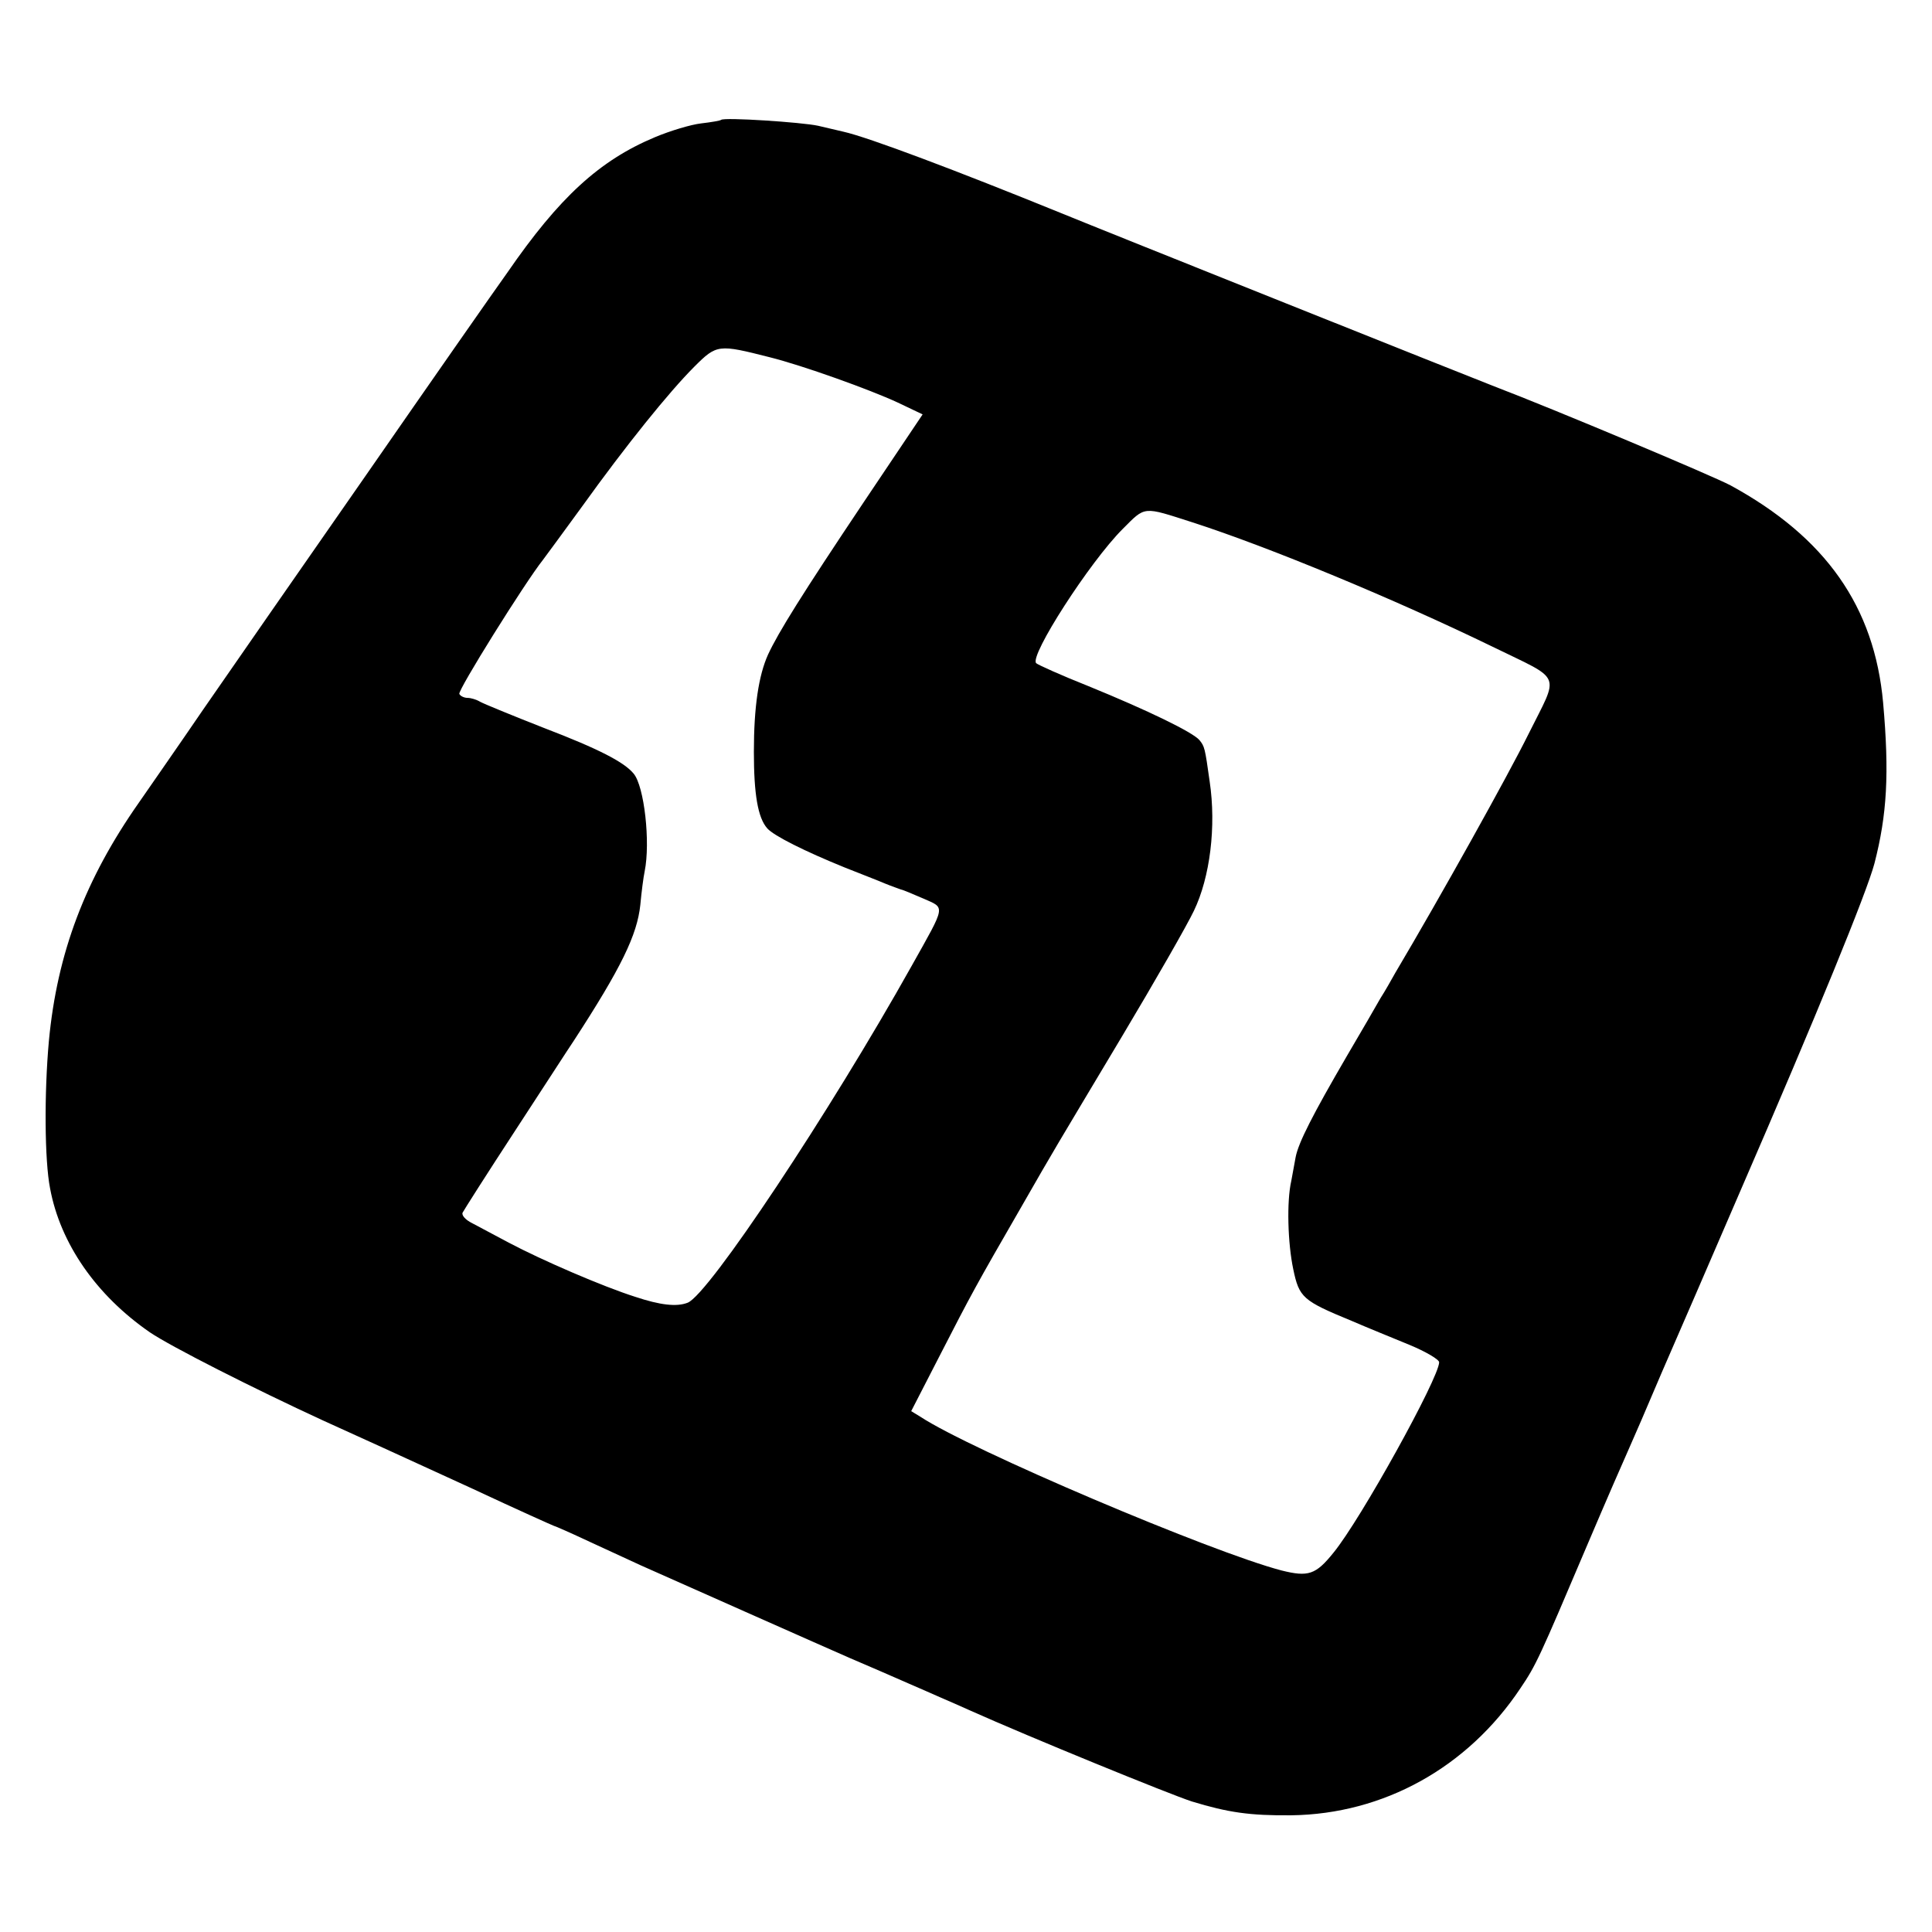
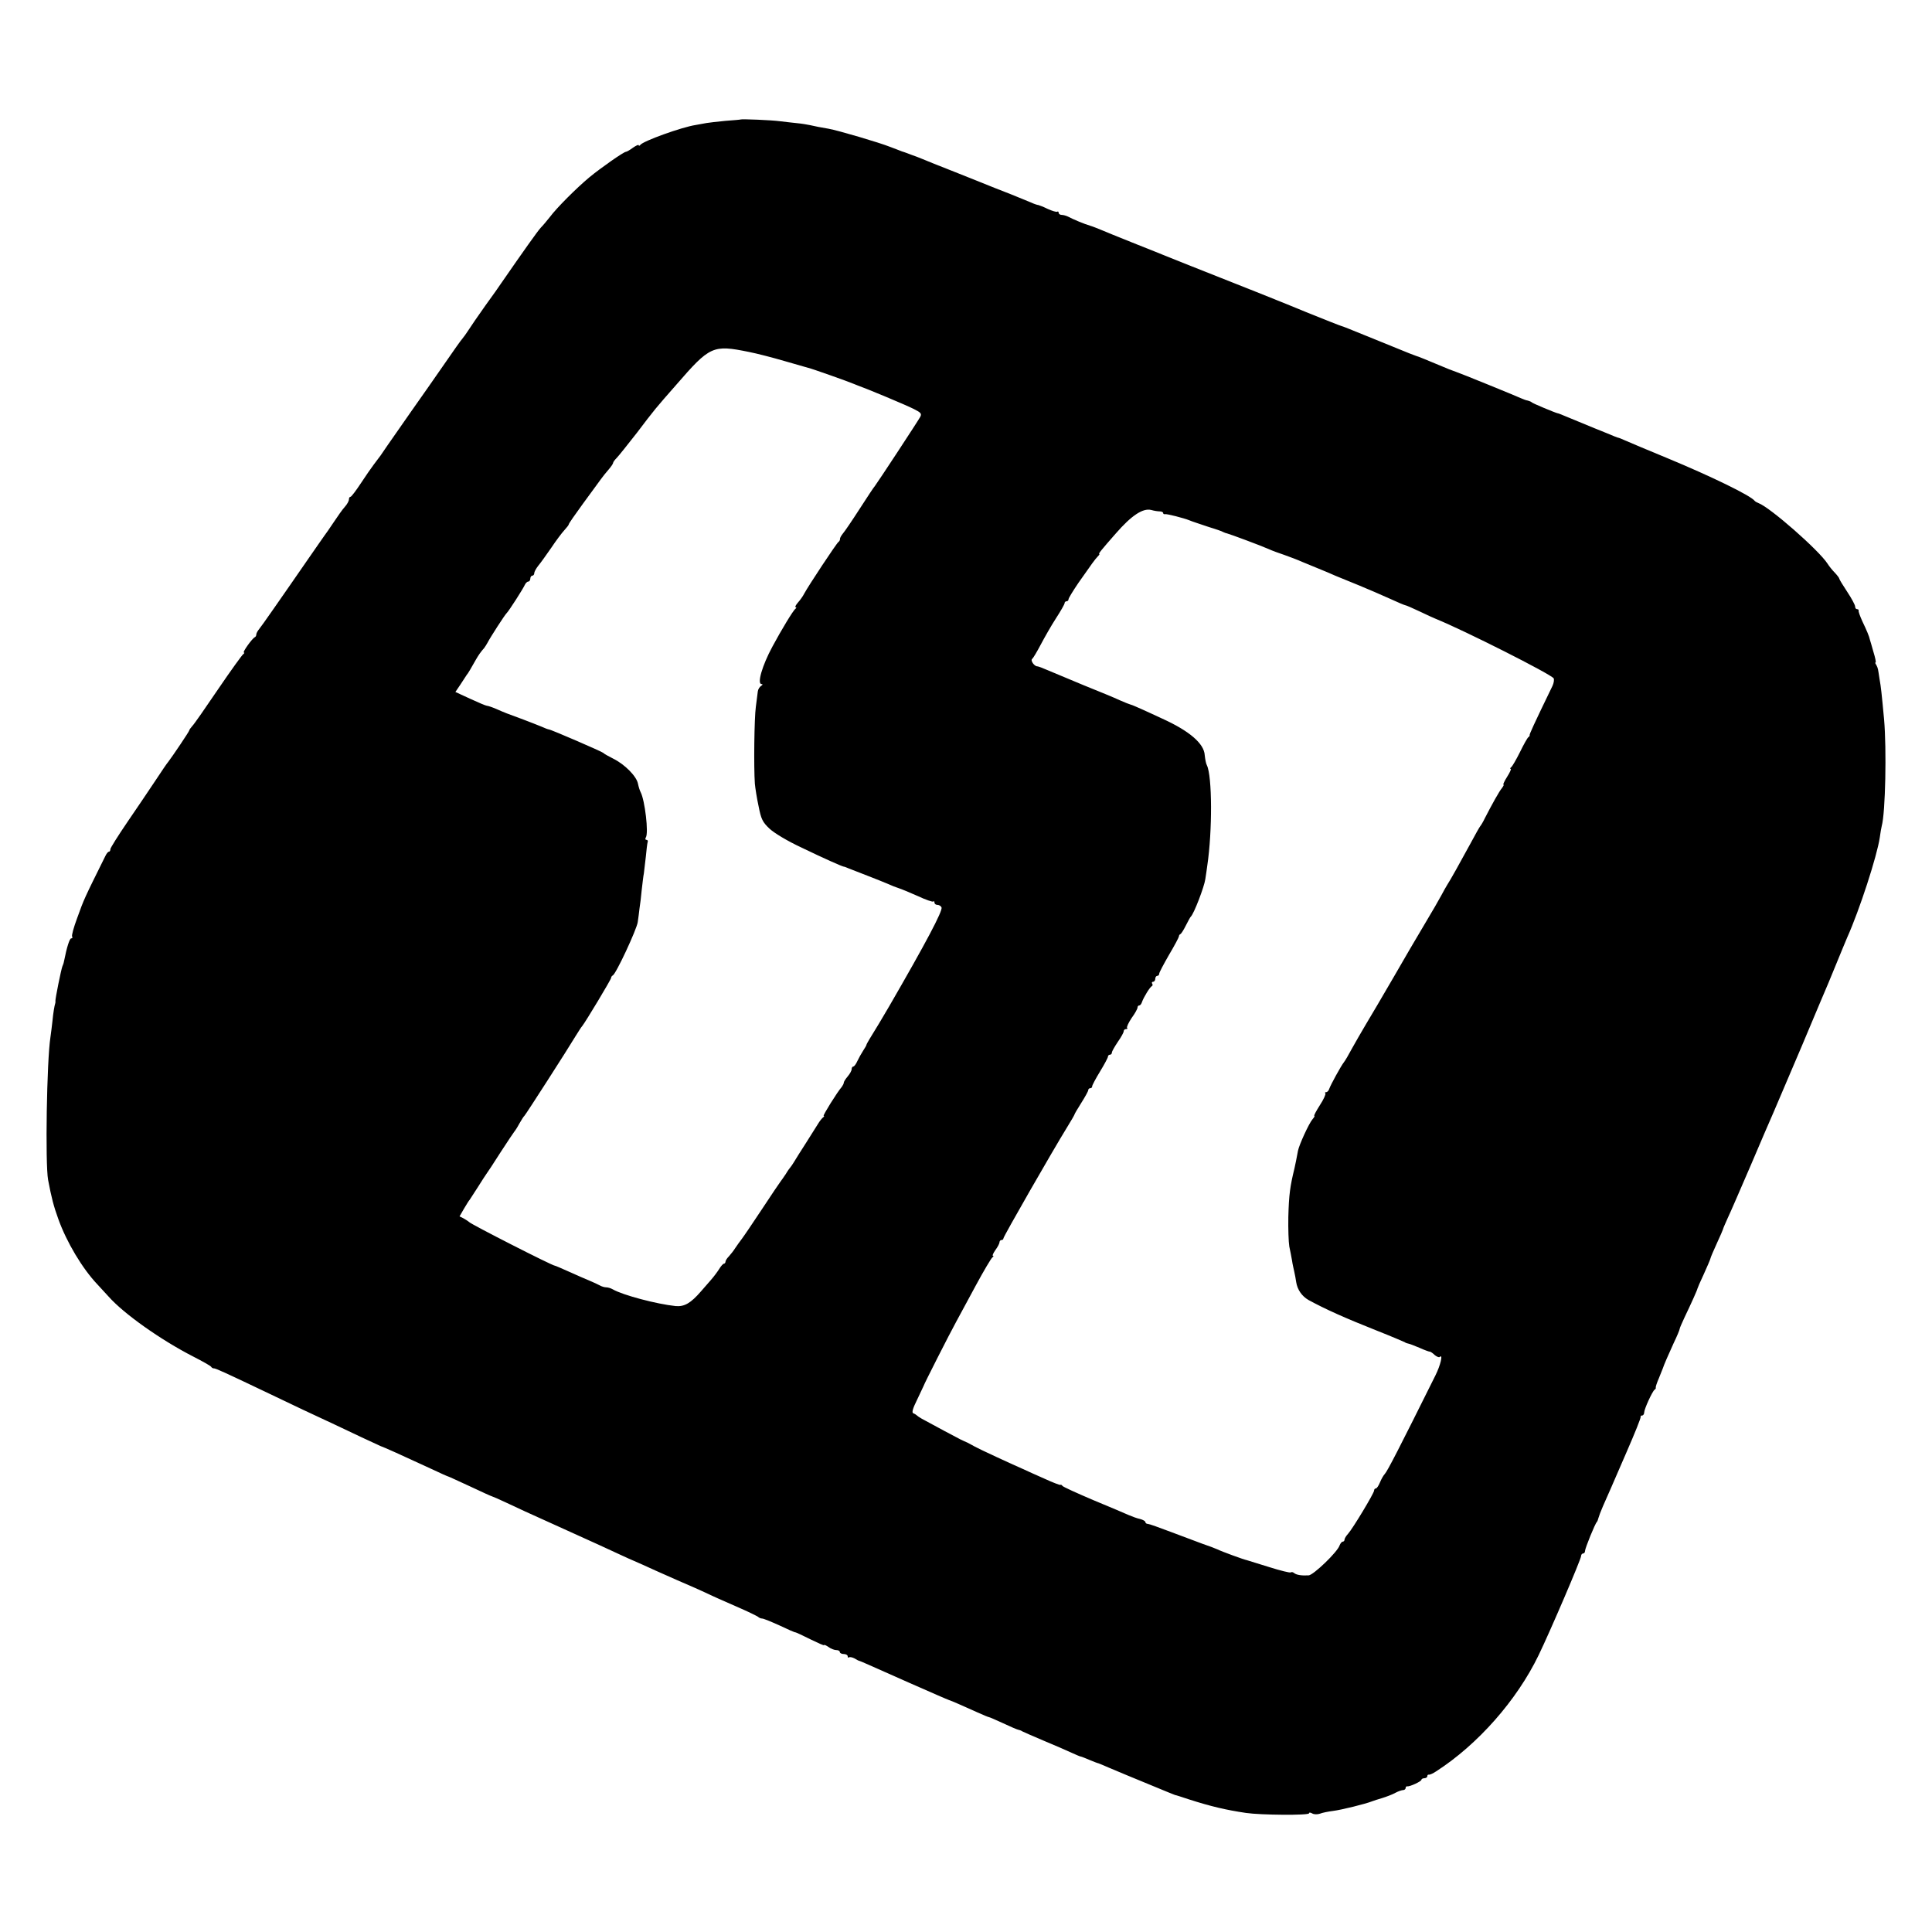
- <svg xmlns="http://www.w3.org/2000/svg" version="1.0" width="490pt" height="490pt" viewBox="0 0 490 490" preserveAspectRatio="xMidYMid meet">
-   <g transform="translate(0,490) scale(0.1,-0.1)" fill="#000000" stroke="none">
-     <path d="M1829 4596 c-2 -2 -25 -6 -51 -9 -26 -3 -79 -19 -117 -35 -141 -59 -243 -153 -374 -343 -33 -46 -195 -278 -360 -516 -166 -238 -351 -505 -412 -593 -60 -88 -134 -194 -163 -236 -136 -194 -207 -381 -228 -604 -12 -132 -11 -303 3 -374 26 -140 117 -271 253 -365 53 -36 262 -142 440 -224 104 -47 176 -80 379 -173 111 -52 205 -94 206 -94 2 0 43 -18 92 -41 48 -22 106 -49 128 -59 47 -21 486 -216 530 -235 56 -24 100 -43 150 -65 28 -12 64 -28 80 -35 17 -7 50 -22 75 -33 152 -68 507 -213 563 -231 92 -28 147 -36 252 -35 234 3 447 121 581 322 40 59 48 77 169 362 48 113 96 223 106 245 10 22 48 110 84 195 37 85 126 290 197 455 197 454 323 763 342 835 32 124 38 228 22 408 -22 243 -145 419 -387 551 -45 24 -447 193 -599 251 -62 24 -983 392 -1100 440 -263 107 -488 192 -551 206 -13 3 -42 10 -64 15 -41 9 -239 22 -246 15z m123 -602 c84 -21 254 -82 325 -115 l63 -30 -149 -222 c-158 -236 -217 -331 -243 -387 -24 -53 -36 -133 -36 -247 0 -107 10 -167 34 -194 17 -19 95 -58 196 -99 40 -16 87 -34 103 -41 17 -7 35 -13 40 -15 6 -1 31 -12 57 -23 56 -25 58 -14 -30 -171 -207 -370 -515 -834 -568 -854 -28 -11 -70 -6 -133 15 -82 26 -237 93 -320 137 -36 19 -79 42 -94 50 -16 8 -26 19 -24 26 3 6 62 99 132 206 70 107 137 211 150 230 121 186 161 269 169 345 3 33 8 71 11 85 15 74 -1 216 -28 248 -24 29 -87 62 -228 116 -79 31 -152 61 -161 66 -10 6 -24 10 -32 10 -8 0 -18 4 -21 10 -5 8 166 282 212 340 6 8 51 69 99 135 112 156 221 291 285 355 57 57 61 57 191 24z m1073 -419 c195 -63 513 -195 760 -315 180 -88 170 -64 92 -221 -53 -107 -223 -412 -338 -606 -10 -18 -27 -48 -38 -65 -10 -18 -49 -85 -86 -148 -85 -146 -122 -218 -129 -255 -3 -17 -8 -43 -11 -60 -12 -52 -9 -158 5 -224 15 -72 24 -80 148 -131 39 -17 106 -44 147 -61 41 -17 75 -37 75 -44 0 -39 -199 -399 -268 -483 -45 -56 -64 -62 -132 -45 -179 47 -789 306 -916 390 l-23 14 73 142 c79 154 92 178 204 372 94 164 80 139 258 437 83 139 165 282 182 318 41 85 57 214 40 328 -12 86 -13 89 -26 105 -17 20 -130 75 -282 137 -68 27 -128 54 -132 58 -18 18 136 257 219 340 59 59 50 58 178 17z" />
+ <svg xmlns="http://www.w3.org/2000/svg" version="1.0" width="980pt" height="980pt" viewBox="0 0 980 980" preserveAspectRatio="xMidYMid meet">
+   <g transform="translate(0,980) scale(0.1,-0.1)" fill="#000000" stroke="none">
+     <path d="M3757 9194 c-1 -1 -36 -4 -77 -7 -41 -4 -85 -9 -96 -11 -12 -2 -37 -7 -55 -10 -72 -11 -268 -82 -281 -101 -4 -5 -8 -6 -8 -2 0 5 -13 -1 -29 -12 -16 -12 -32 -21 -36 -21 -11 0 -128 -82 -185 -129 -67 -56 -166 -155 -201 -202 -15 -19 -35 -43 -46 -54 -15 -16 -84 -113 -203 -285 -5 -8 -40 -58 -78 -110 -37 -52 -76 -109 -86 -125 -11 -17 -24 -35 -30 -42 -6 -6 -47 -64 -91 -128 -44 -63 -120 -173 -170 -243 -49 -70 -103 -148 -120 -172 -34 -51 -36 -53 -68 -95 -12 -16 -43 -60 -67 -97 -25 -38 -48 -68 -52 -68 -5 0 -8 -6 -8 -13 0 -8 -9 -25 -21 -38 -12 -13 -37 -49 -57 -79 -20 -30 -40 -59 -45 -65 -4 -5 -43 -62 -87 -125 -44 -63 -84 -122 -90 -130 -6 -8 -42 -60 -80 -115 -38 -55 -74 -105 -80 -112 -5 -7 -10 -16 -10 -22 0 -5 -3 -11 -7 -13 -13 -5 -65 -78 -56 -78 4 0 3 -4 -3 -8 -6 -4 -63 -83 -127 -177 -63 -93 -122 -178 -131 -187 -9 -10 -16 -20 -16 -23 0 -5 -84 -130 -107 -160 -5 -5 -34 -48 -65 -95 -31 -47 -95 -141 -142 -210 -47 -69 -86 -131 -86 -137 0 -7 -3 -13 -7 -13 -5 0 -13 -10 -19 -23 -108 -218 -107 -215 -143 -315 -17 -46 -29 -88 -25 -93 3 -5 1 -9 -5 -9 -8 0 -23 -48 -35 -110 -1 -8 -5 -22 -9 -30 -7 -17 -37 -167 -36 -178 1 -4 0 -9 -1 -12 -4 -12 -10 -48 -14 -90 -3 -25 -7 -61 -10 -80 -19 -120 -27 -644 -12 -725 17 -90 28 -133 52 -199 42 -117 122 -251 198 -331 22 -24 48 -52 57 -62 77 -87 265 -220 429 -304 47 -24 88 -47 91 -52 3 -5 9 -8 13 -8 7 2 63 -24 256 -116 69 -33 157 -75 195 -93 131 -61 210 -98 300 -141 50 -23 92 -43 95 -44 18 -6 107 -46 258 -116 46 -22 85 -39 87 -39 2 0 51 -23 110 -50 59 -28 108 -50 110 -50 2 0 37 -15 77 -34 68 -32 100 -47 238 -109 205 -93 292 -132 340 -155 30 -14 57 -26 60 -27 3 -1 25 -11 50 -22 25 -12 102 -46 172 -77 70 -30 135 -59 145 -64 26 -13 96 -44 183 -82 41 -18 79 -37 85 -41 5 -5 14 -9 21 -9 7 0 46 -16 88 -35 42 -20 78 -36 81 -35 3 0 37 -16 75 -35 39 -19 70 -33 70 -30 0 4 10 -1 22 -9 12 -9 30 -16 40 -16 10 0 18 -4 18 -10 0 -5 9 -10 20 -10 11 0 20 -5 20 -12 0 -6 3 -8 6 -5 4 3 16 1 28 -5 11 -7 23 -13 26 -13 7 -2 34 -14 250 -110 107 -47 200 -88 205 -89 11 -3 65 -27 143 -62 29 -13 55 -24 58 -24 3 0 35 -14 72 -31 36 -17 71 -32 77 -33 5 -1 15 -4 20 -8 6 -3 55 -25 110 -48 55 -23 118 -50 141 -61 22 -10 43 -19 46 -19 3 0 23 -8 44 -17 22 -9 42 -17 45 -17 3 -1 28 -11 55 -23 42 -18 95 -40 299 -124 17 -7 32 -13 35 -14 3 0 34 -10 70 -22 112 -36 189 -54 290 -69 74 -11 320 -13 320 -2 0 5 7 5 17 -1 9 -5 26 -5 38 -1 12 5 42 11 66 14 42 5 167 36 199 49 8 3 32 11 53 17 22 7 51 18 65 26 15 8 33 14 40 14 6 0 12 5 12 10 0 6 3 9 8 9 12 -3 72 25 72 33 0 4 7 8 15 8 8 0 15 5 15 10 0 6 3 9 8 8 4 -1 21 6 37 17 211 136 409 360 520 590 59 122 215 486 215 502 0 7 5 13 10 13 6 0 10 6 10 13 0 13 51 139 60 147 3 3 6 12 8 20 2 8 12 35 23 60 28 62 36 82 120 275 41 94 73 173 71 178 -1 4 2 7 8 7 5 0 10 7 10 15 0 17 41 107 53 116 5 3 7 8 6 10 -2 2 5 24 16 49 10 25 19 47 20 50 4 14 29 71 55 128 17 35 30 67 30 71 0 4 11 29 24 57 34 71 66 142 66 147 0 2 14 35 32 73 17 38 33 74 34 80 1 6 16 41 33 78 17 37 31 69 31 71 0 3 11 28 24 57 14 29 66 150 117 268 50 118 102 238 114 265 12 28 77 181 145 340 67 160 128 304 135 320 7 17 23 55 35 85 31 76 50 121 60 145 62 138 151 412 165 506 3 24 8 51 10 59 19 68 25 391 12 540 -13 140 -16 166 -23 205 -3 22 -7 45 -8 50 -1 6 -5 16 -9 23 -5 6 -6 12 -3 12 3 0 -2 24 -11 53 -8 28 -16 57 -18 62 -3 16 -16 47 -39 95 -11 25 -20 48 -18 53 1 4 -3 7 -8 7 -6 0 -10 6 -10 14 0 7 -18 41 -40 74 -22 33 -40 63 -40 66 0 4 -10 17 -22 30 -13 13 -30 34 -38 47 -44 68 -291 285 -350 307 -8 3 -17 8 -20 12 -21 27 -223 125 -440 215 -102 42 -199 83 -217 91 -17 8 -33 14 -36 14 -2 0 -22 8 -43 17 -22 9 -41 17 -44 18 -3 1 -16 6 -30 12 -14 6 -50 21 -80 33 -30 12 -66 27 -80 33 -14 6 -27 11 -30 11 -13 3 -126 50 -130 55 -3 3 -12 7 -20 9 -8 1 -24 7 -35 12 -28 13 -318 131 -330 134 -5 2 -21 8 -35 13 -125 52 -156 65 -165 67 -5 2 -22 8 -37 14 -28 11 -250 102 -303 123 -16 7 -34 13 -40 15 -5 1 -86 33 -180 71 -93 39 -354 143 -580 232 -225 90 -428 171 -450 181 -22 9 -51 21 -65 25 -28 8 -86 32 -112 46 -10 5 -25 9 -33 9 -8 0 -15 5 -15 11 0 5 -3 8 -8 5 -4 -2 -25 4 -47 14 -22 11 -44 19 -48 20 -5 0 -23 6 -40 14 -42 18 -160 65 -177 71 -3 1 -18 7 -35 14 -16 7 -93 37 -170 68 -77 30 -151 60 -165 66 -14 6 -27 11 -30 12 -3 1 -14 5 -25 9 -11 4 -33 13 -50 18 -16 6 -43 17 -60 23 -52 21 -262 83 -312 92 -41 7 -68 12 -93 18 -14 3 -43 8 -65 10 -22 2 -62 7 -88 10 -43 6 -196 12 -200 9z m41 -1179 c41 -8 122 -29 180 -46 59 -17 114 -33 122 -35 16 -3 205 -70 230 -81 8 -3 17 -7 20 -8 48 -17 245 -99 286 -120 36 -18 41 -24 31 -41 -12 -22 -217 -334 -229 -349 -5 -5 -40 -58 -78 -117 -38 -59 -76 -115 -85 -125 -8 -10 -15 -22 -14 -27 0 -5 -3 -12 -8 -15 -10 -7 -154 -225 -173 -261 -7 -14 -22 -35 -33 -47 -11 -13 -16 -23 -11 -23 5 0 4 -4 -1 -8 -11 -7 -72 -108 -117 -192 -52 -96 -79 -190 -55 -190 7 0 6 -4 -2 -9 -8 -5 -16 -18 -17 -28 -1 -10 -6 -45 -10 -78 -8 -57 -11 -305 -5 -390 2 -22 10 -74 19 -115 13 -66 20 -80 56 -114 24 -22 90 -62 161 -95 116 -56 204 -95 215 -97 3 0 14 -4 25 -9 11 -4 54 -21 95 -37 41 -16 89 -35 105 -42 17 -8 40 -17 53 -21 13 -4 56 -22 97 -40 40 -19 76 -31 79 -28 3 4 6 1 6 -5 0 -7 7 -12 15 -12 9 0 18 -6 21 -13 6 -18 -79 -179 -266 -502 -24 -42 -80 -135 -99 -165 -8 -14 -16 -27 -16 -30 0 -3 -8 -16 -17 -30 -9 -14 -22 -37 -29 -52 -7 -16 -16 -28 -21 -28 -4 0 -8 -6 -8 -13 0 -8 -9 -24 -20 -37 -11 -13 -20 -27 -20 -32 0 -5 -5 -14 -10 -21 -23 -26 -98 -147 -92 -147 4 0 3 -4 -3 -8 -5 -4 -15 -16 -22 -27 -7 -11 -35 -56 -63 -100 -28 -44 -57 -89 -63 -100 -7 -11 -14 -22 -17 -25 -3 -3 -14 -18 -24 -35 -11 -16 -23 -34 -28 -40 -4 -5 -46 -67 -92 -137 -47 -71 -93 -139 -103 -152 -10 -13 -25 -34 -33 -46 -8 -13 -23 -32 -32 -42 -10 -10 -18 -22 -18 -28 0 -5 -4 -10 -8 -10 -4 0 -15 -12 -24 -27 -10 -16 -29 -41 -44 -58 -14 -16 -36 -41 -48 -55 -52 -60 -84 -79 -129 -75 -95 10 -267 55 -319 85 -10 6 -25 10 -33 10 -8 0 -23 4 -33 10 -9 5 -33 16 -52 24 -19 8 -66 28 -103 45 -38 17 -70 31 -73 31 -13 0 -425 210 -434 221 -3 3 -15 11 -27 18 l-22 11 22 38 c12 20 25 42 30 47 4 6 23 35 42 65 19 30 38 60 42 65 5 6 37 55 72 110 36 55 67 102 70 105 3 3 15 21 25 40 11 19 22 37 26 40 6 5 220 338 260 405 14 22 28 45 33 50 17 21 147 237 147 245 0 5 4 10 8 12 16 6 122 234 127 271 3 20 7 52 9 70 3 17 8 59 11 92 4 33 8 71 11 85 2 14 6 52 10 85 3 33 7 66 9 73 3 6 0 12 -6 12 -6 0 -7 6 -3 12 15 23 -5 188 -26 229 -5 9 -11 29 -14 44 -7 37 -66 97 -124 126 -26 13 -49 26 -52 30 -5 6 -266 119 -276 119 -3 0 -20 6 -37 14 -18 7 -59 24 -92 36 -85 31 -95 35 -138 54 -21 9 -42 16 -47 16 -5 0 -43 16 -84 35 l-76 35 25 37 c14 21 28 43 32 49 8 9 22 34 47 78 12 21 24 39 42 59 5 7 13 19 17 27 14 27 86 139 97 150 11 10 85 126 92 143 4 9 12 17 18 17 5 0 10 7 10 15 0 8 5 15 10 15 6 0 10 6 10 13 0 6 9 23 20 37 12 14 41 55 66 91 24 36 54 76 67 90 12 13 22 26 22 29 -1 3 32 50 72 105 40 55 81 110 90 123 9 13 27 35 40 50 13 15 23 30 23 34 0 4 8 15 18 25 10 10 56 68 103 128 91 120 92 121 200 244 170 196 185 203 367 166z m2085 -809 c9 0 17 -4 17 -8 0 -4 3 -7 8 -6 8 3 98 -20 127 -32 11 -5 52 -18 90 -31 39 -12 75 -24 80 -28 6 -3 15 -6 20 -7 13 -3 172 -62 210 -79 17 -8 53 -21 80 -30 28 -10 68 -25 90 -35 22 -9 60 -25 85 -35 25 -10 63 -26 85 -36 22 -9 76 -31 120 -49 44 -18 113 -48 153 -66 41 -19 77 -34 80 -34 4 0 36 -14 72 -31 36 -17 74 -35 85 -39 141 -57 583 -280 596 -301 3 -6 1 -23 -6 -38 -97 -200 -118 -247 -116 -250 1 -2 -1 -7 -6 -10 -5 -3 -24 -37 -43 -76 -19 -38 -39 -73 -45 -77 -5 -4 -7 -8 -2 -8 4 0 -4 -18 -18 -40 -14 -22 -22 -40 -19 -40 4 0 0 -7 -7 -17 -14 -16 -51 -83 -87 -153 -9 -19 -20 -37 -23 -40 -3 -3 -27 -45 -53 -94 -50 -92 -99 -180 -116 -206 -5 -8 -18 -31 -28 -50 -10 -19 -49 -87 -87 -150 -38 -63 -106 -180 -152 -260 -97 -166 -89 -153 -144 -245 -23 -38 -55 -95 -72 -125 -16 -30 -34 -61 -40 -68 -15 -19 -67 -114 -74 -134 -3 -10 -10 -18 -16 -18 -6 0 -8 -3 -4 -6 3 -4 -9 -31 -28 -60 -19 -30 -32 -54 -28 -54 3 0 -1 -8 -9 -17 -19 -22 -68 -130 -74 -160 -7 -39 -13 -67 -18 -90 -22 -90 -28 -132 -31 -246 -1 -59 1 -126 5 -150 5 -23 11 -55 14 -72 2 -16 8 -41 11 -55 3 -14 8 -38 10 -54 6 -38 29 -71 62 -90 86 -47 184 -91 348 -156 71 -28 134 -55 140 -58 5 -4 15 -7 21 -8 6 -1 31 -11 55 -21 24 -11 47 -19 50 -19 4 1 16 -7 26 -17 11 -9 23 -14 26 -10 18 17 4 -42 -22 -94 -182 -366 -243 -485 -257 -500 -6 -6 -17 -25 -24 -42 -7 -17 -16 -31 -21 -31 -5 0 -9 -5 -9 -11 0 -13 -109 -194 -132 -219 -10 -11 -18 -24 -18 -30 0 -5 -4 -10 -9 -10 -5 0 -12 -9 -16 -19 -10 -33 -133 -151 -157 -152 -36 -2 -62 2 -74 12 -6 5 -13 6 -17 3 -3 -3 -52 9 -109 27 -57 18 -107 33 -113 35 -16 3 -128 44 -150 55 -11 5 -45 18 -75 28 -30 11 -102 38 -160 60 -58 22 -111 41 -117 41 -7 0 -13 4 -13 9 0 5 -12 12 -27 16 -16 3 -41 13 -58 20 -16 7 -97 42 -180 76 -82 35 -153 67 -156 72 -3 5 -8 7 -11 5 -3 -1 -38 12 -79 31 -41 18 -90 40 -109 49 -62 27 -224 102 -245 114 -11 6 -28 15 -37 20 -10 4 -26 12 -35 16 -16 8 -144 76 -198 106 -11 6 -22 14 -25 17 -3 3 -11 8 -17 10 -9 3 -4 23 19 69 17 36 32 67 33 70 1 7 133 267 165 325 15 28 60 111 100 185 40 74 78 138 84 142 6 4 7 8 3 8 -5 0 1 13 12 29 12 16 21 34 21 40 0 6 5 11 10 11 6 0 10 4 10 9 0 9 250 445 321 560 21 34 39 65 39 67 0 3 16 30 35 60 19 30 35 59 35 64 0 6 5 10 10 10 6 0 10 4 10 10 0 5 18 39 40 75 22 36 40 70 40 75 0 6 5 10 10 10 6 0 10 5 10 11 0 6 14 30 30 54 17 24 30 48 30 54 0 6 5 11 12 11 6 0 9 3 5 6 -3 4 7 26 23 50 17 23 30 47 30 53 0 6 4 11 9 11 5 0 11 8 14 18 8 23 40 76 50 80 4 2 5 8 1 13 -3 5 0 9 5 9 6 0 11 7 11 15 0 8 5 15 10 15 6 0 10 5 10 11 0 6 23 49 50 96 28 47 50 89 50 93 0 5 3 10 8 12 4 2 16 21 27 43 11 22 22 42 25 45 16 14 69 153 74 191 4 24 8 55 10 69 26 175 25 453 -2 508 -5 9 -9 32 -11 51 -3 59 -77 123 -216 186 -27 13 -72 33 -100 46 -27 12 -54 24 -60 25 -5 1 -30 11 -55 22 -25 12 -108 46 -185 77 -77 32 -159 66 -182 76 -23 10 -46 19 -51 19 -16 0 -37 31 -26 38 5 4 24 36 43 72 19 36 53 96 77 133 24 37 44 72 44 77 0 6 5 10 10 10 6 0 10 5 10 10 0 6 23 43 50 83 70 100 83 118 98 134 7 7 11 13 8 13 -6 0 10 20 83 103 80 92 138 131 181 120 14 -4 33 -7 43 -7z" />
  </g>
</svg>
